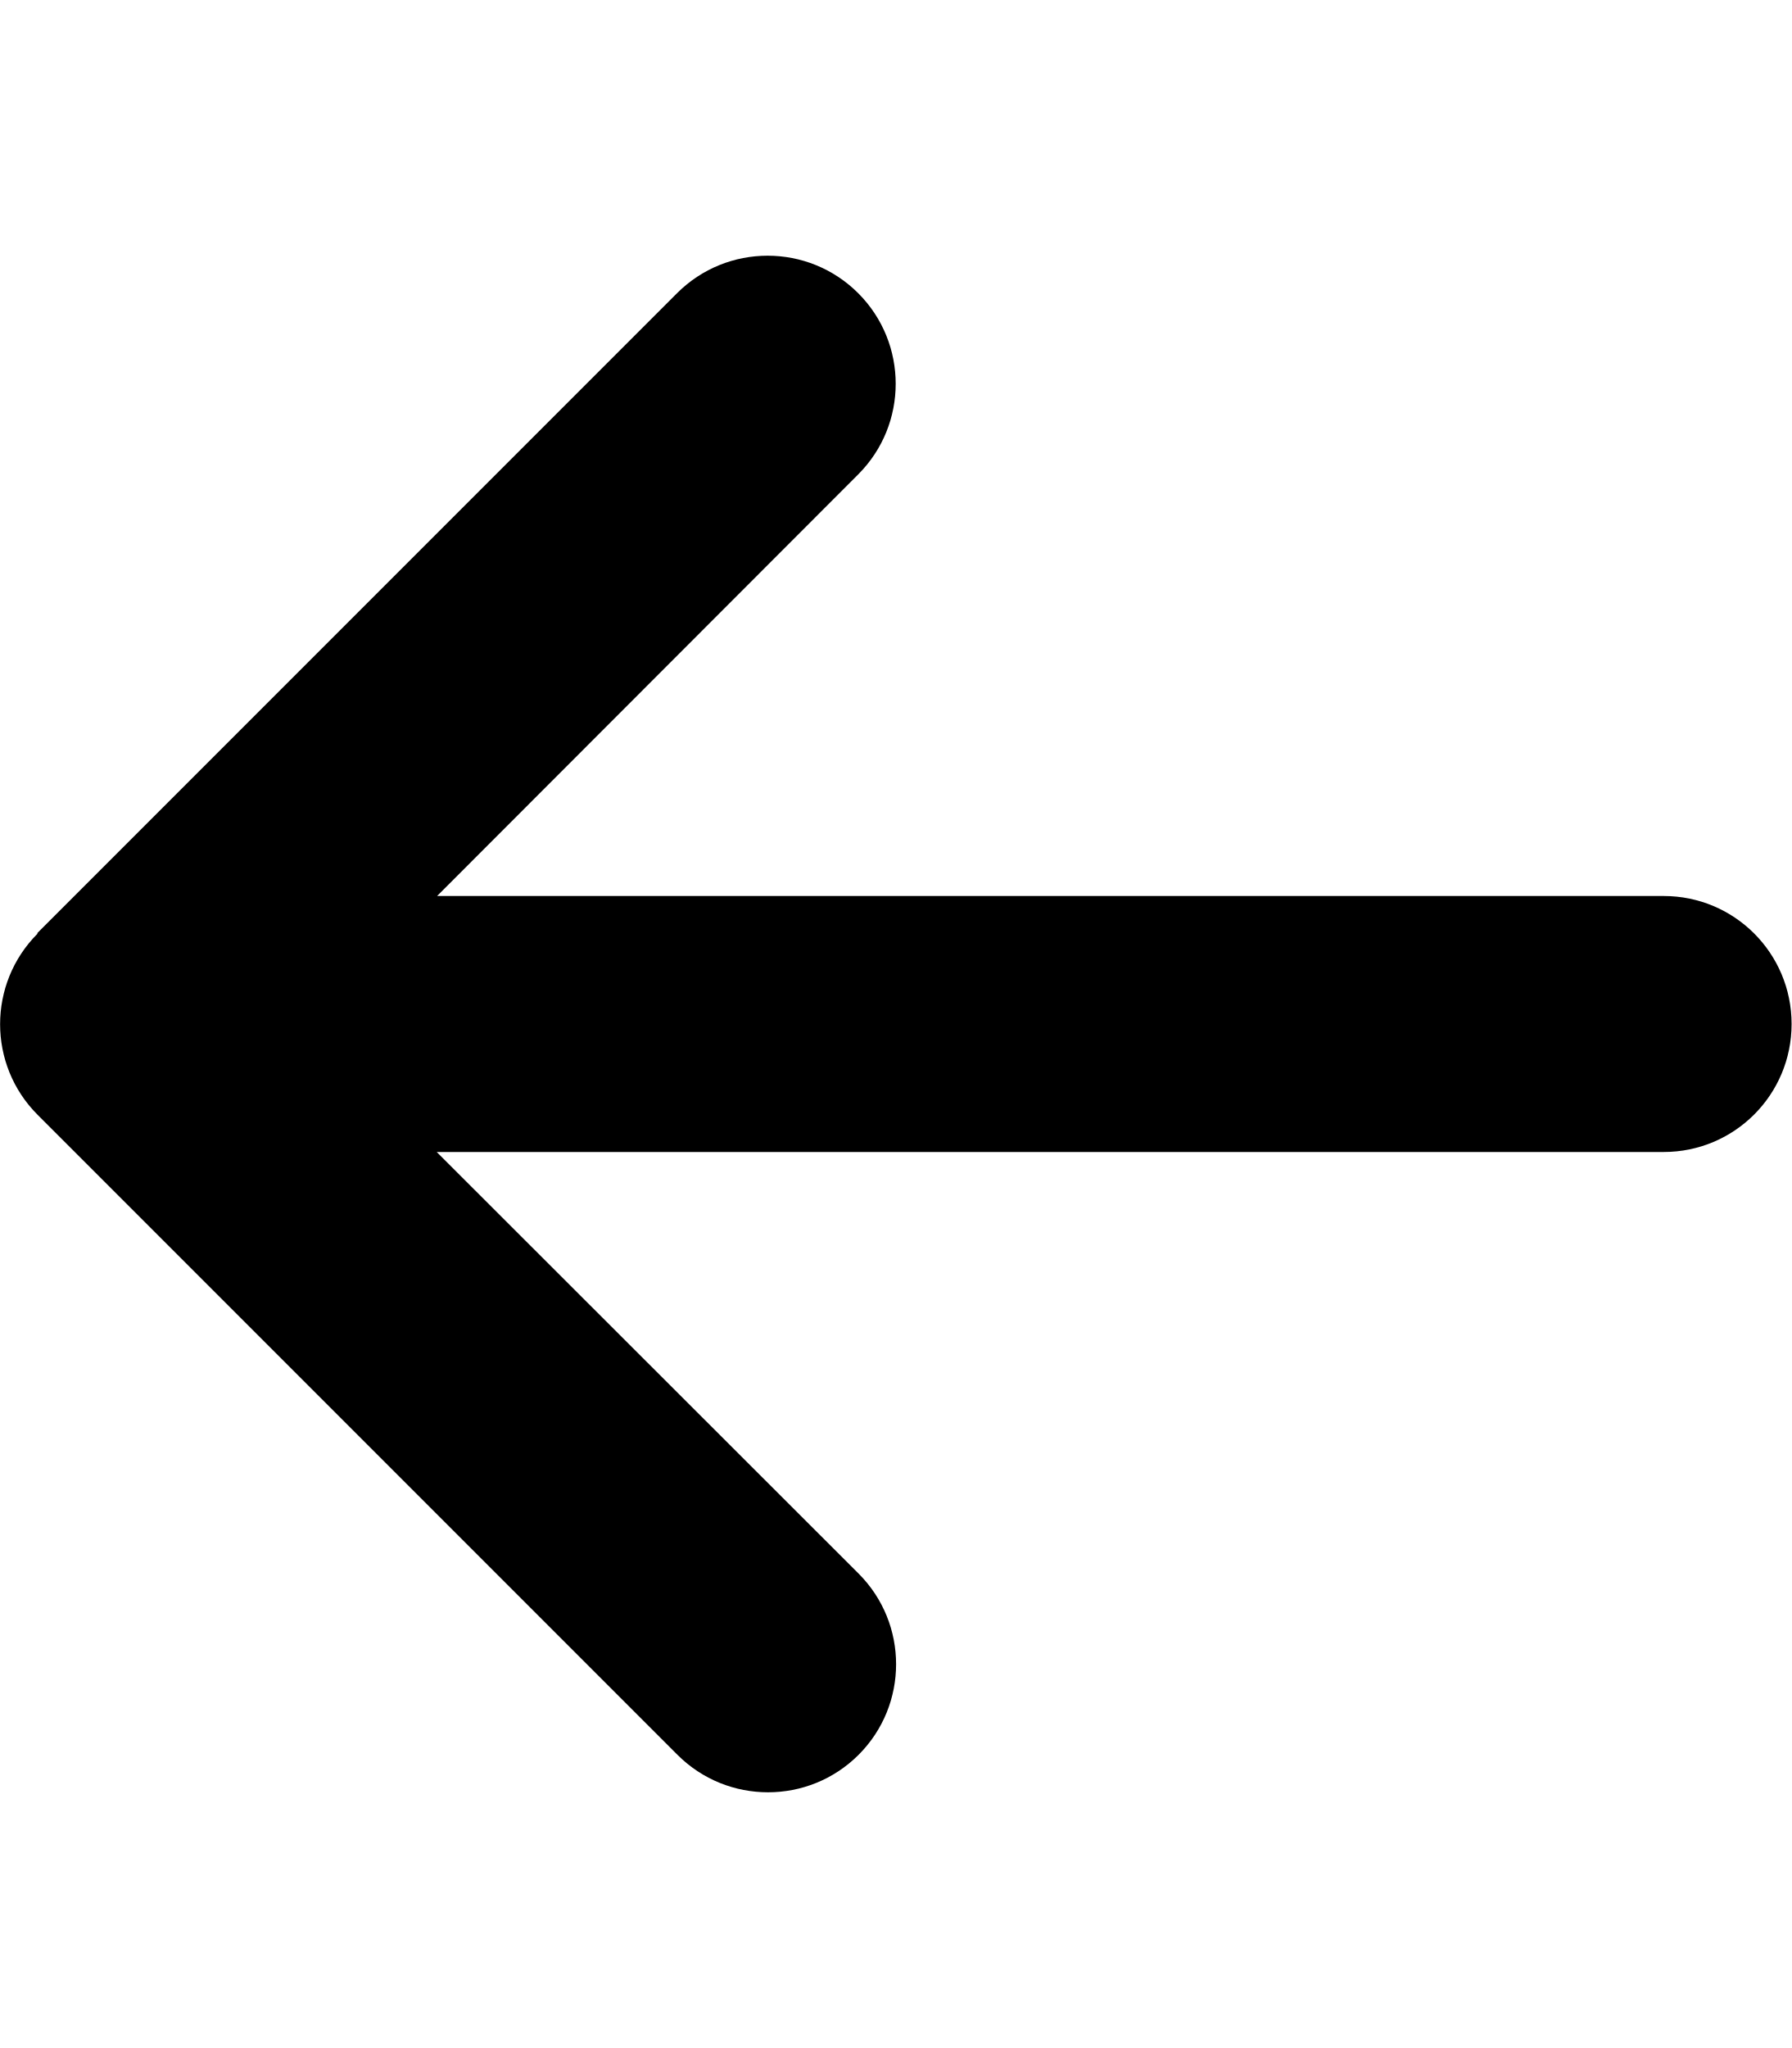
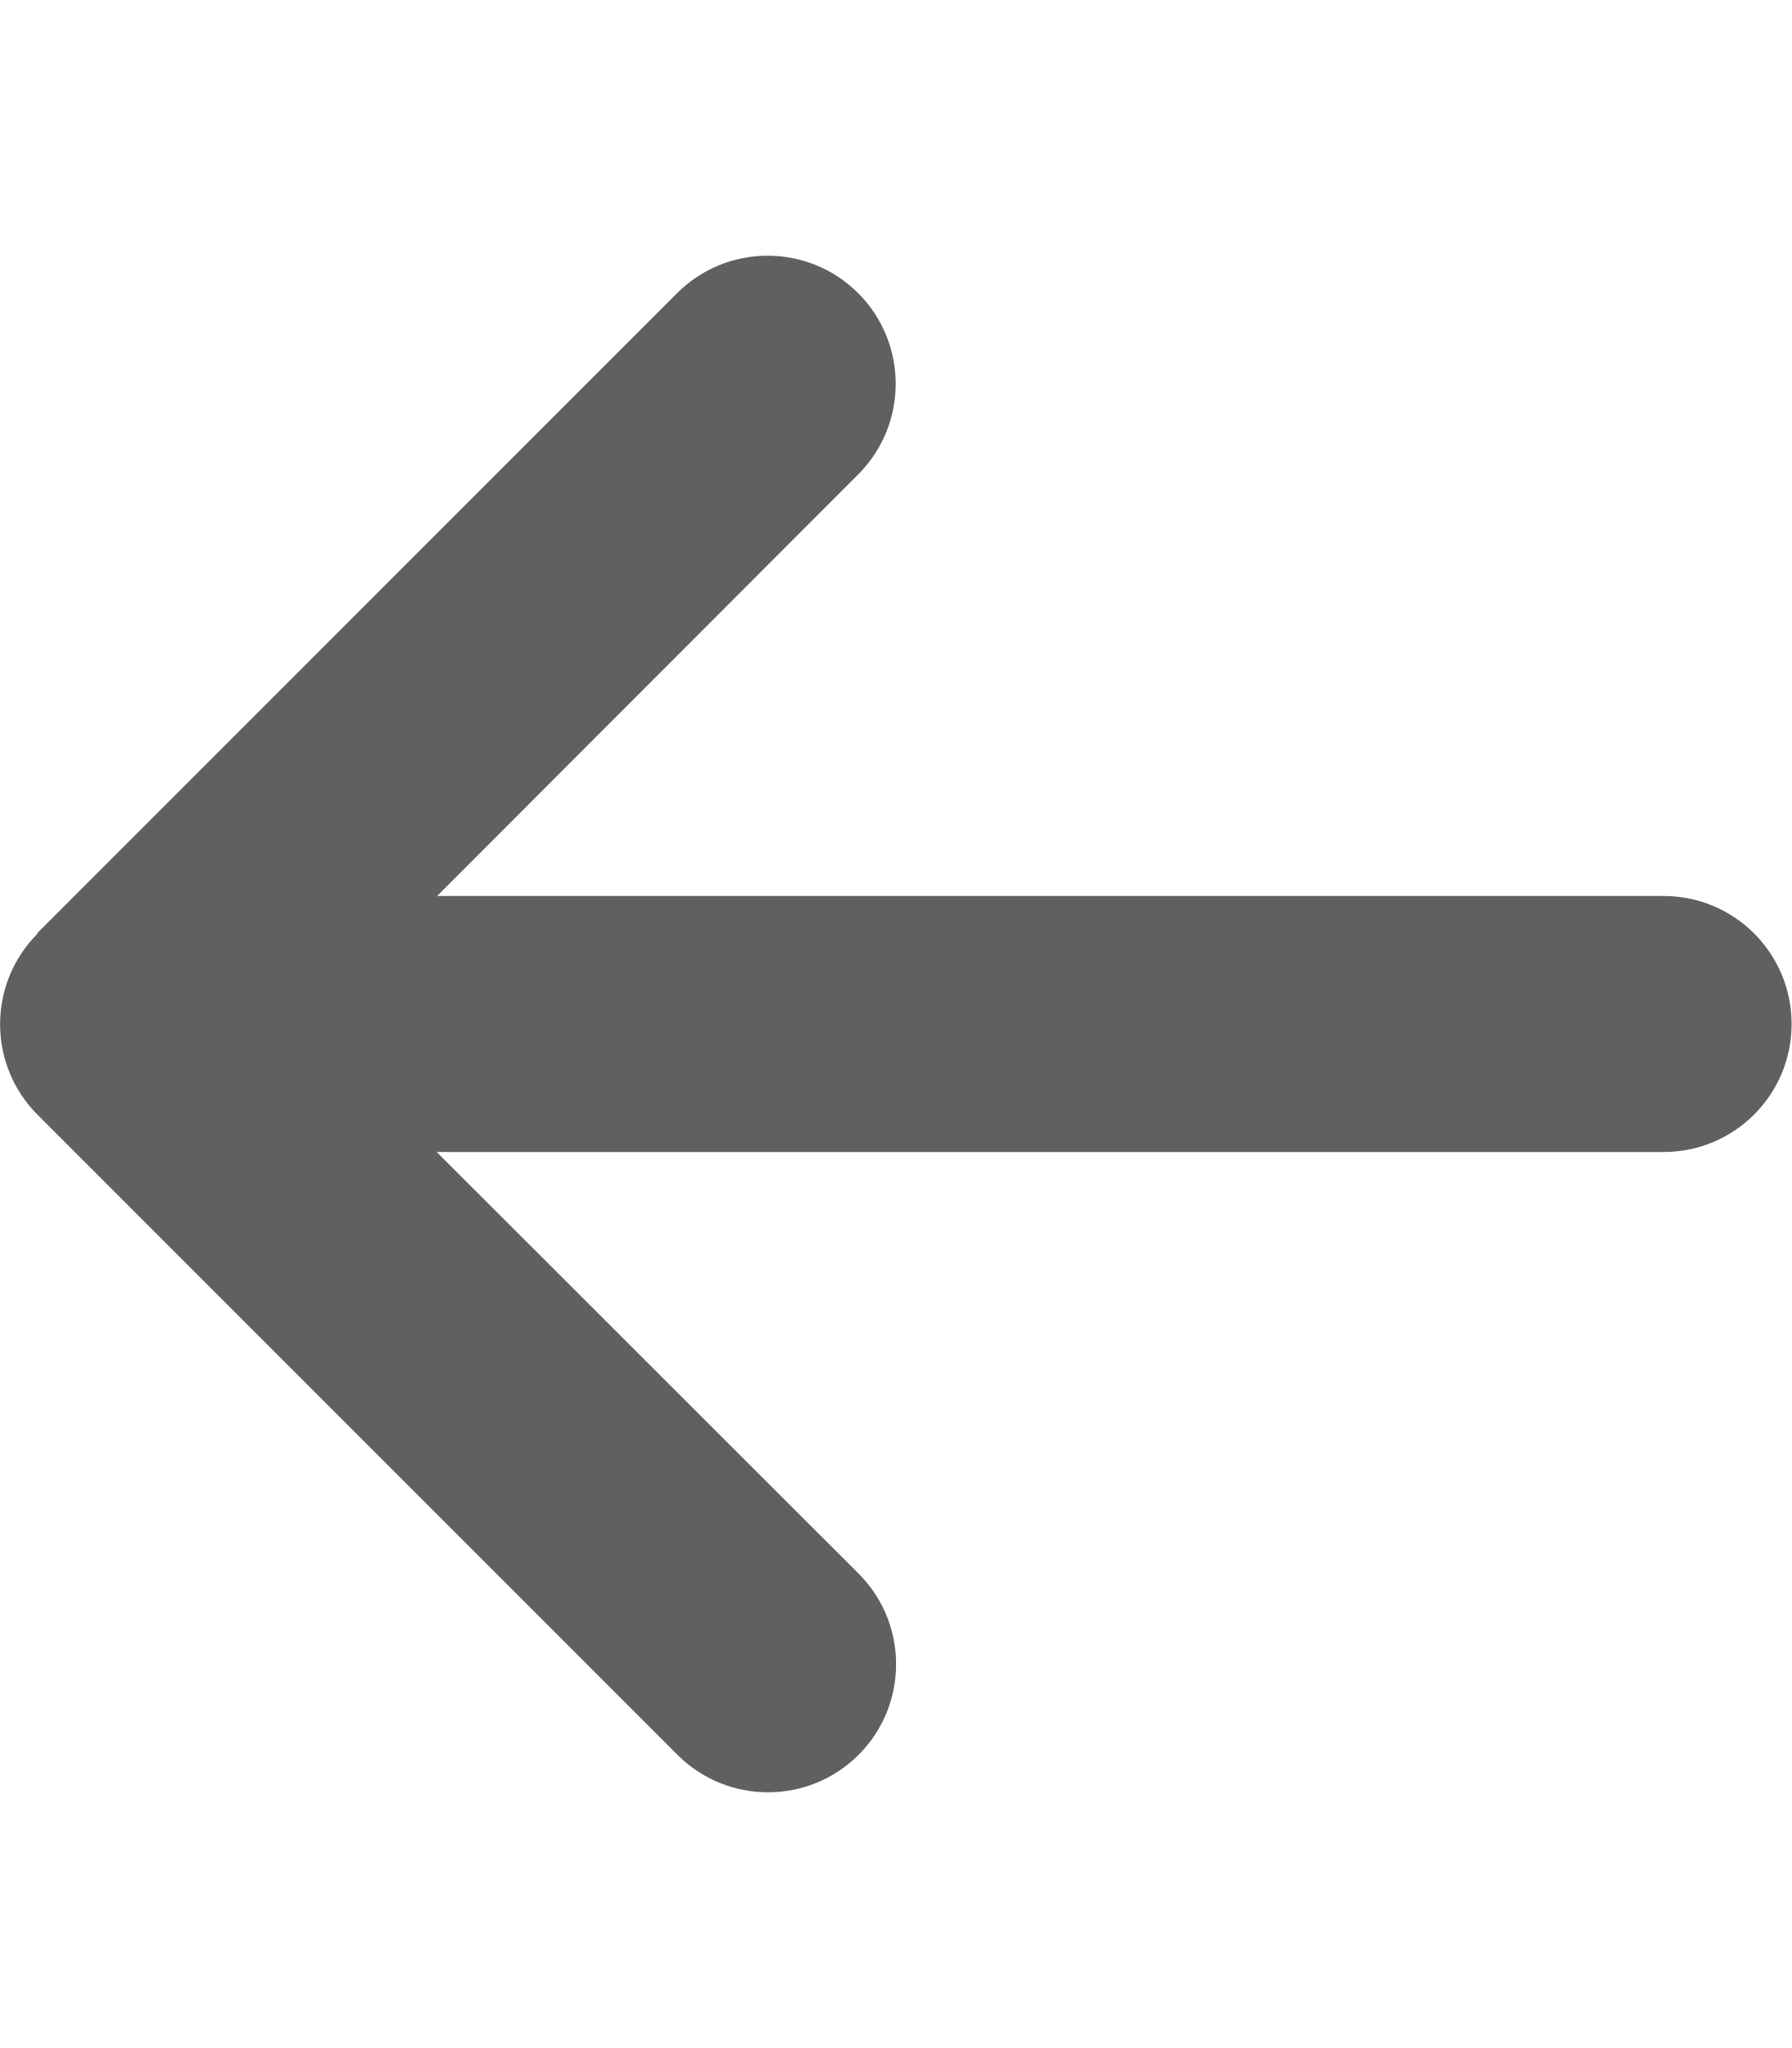
<svg xmlns="http://www.w3.org/2000/svg" viewBox="0 0 448 512">
-   <path d="M9.4 233.4c-12.5 12.5-12.5 32.8 0 45.3l160 160c12.5 12.5 32.8 12.5 45.3 0s12.5-32.8 0-45.3L109.2 288 416 288c17.7 0 32-14.3 32-32s-14.3-32-32-32l-306.7 0L214.6 118.6c12.5-12.5 12.5-32.8 0-45.3s-32.8-12.5-45.3 0l-160 160z" />
+   <path d="M9.4 233.4c-12.5 12.5-12.5 32.8 0 45.3l160 160c12.5 12.5 32.8 12.5 45.3 0s12.5-32.8 0-45.3L109.2 288 416 288c17.7 0 32-14.3 32-32s-14.3-32-32-32l-306.7 0L214.6 118.6c12.5-12.5 12.5-32.8 0-45.3s-32.8-12.5-45.3 0l-160 160z" fill="#606060" />
</svg>
